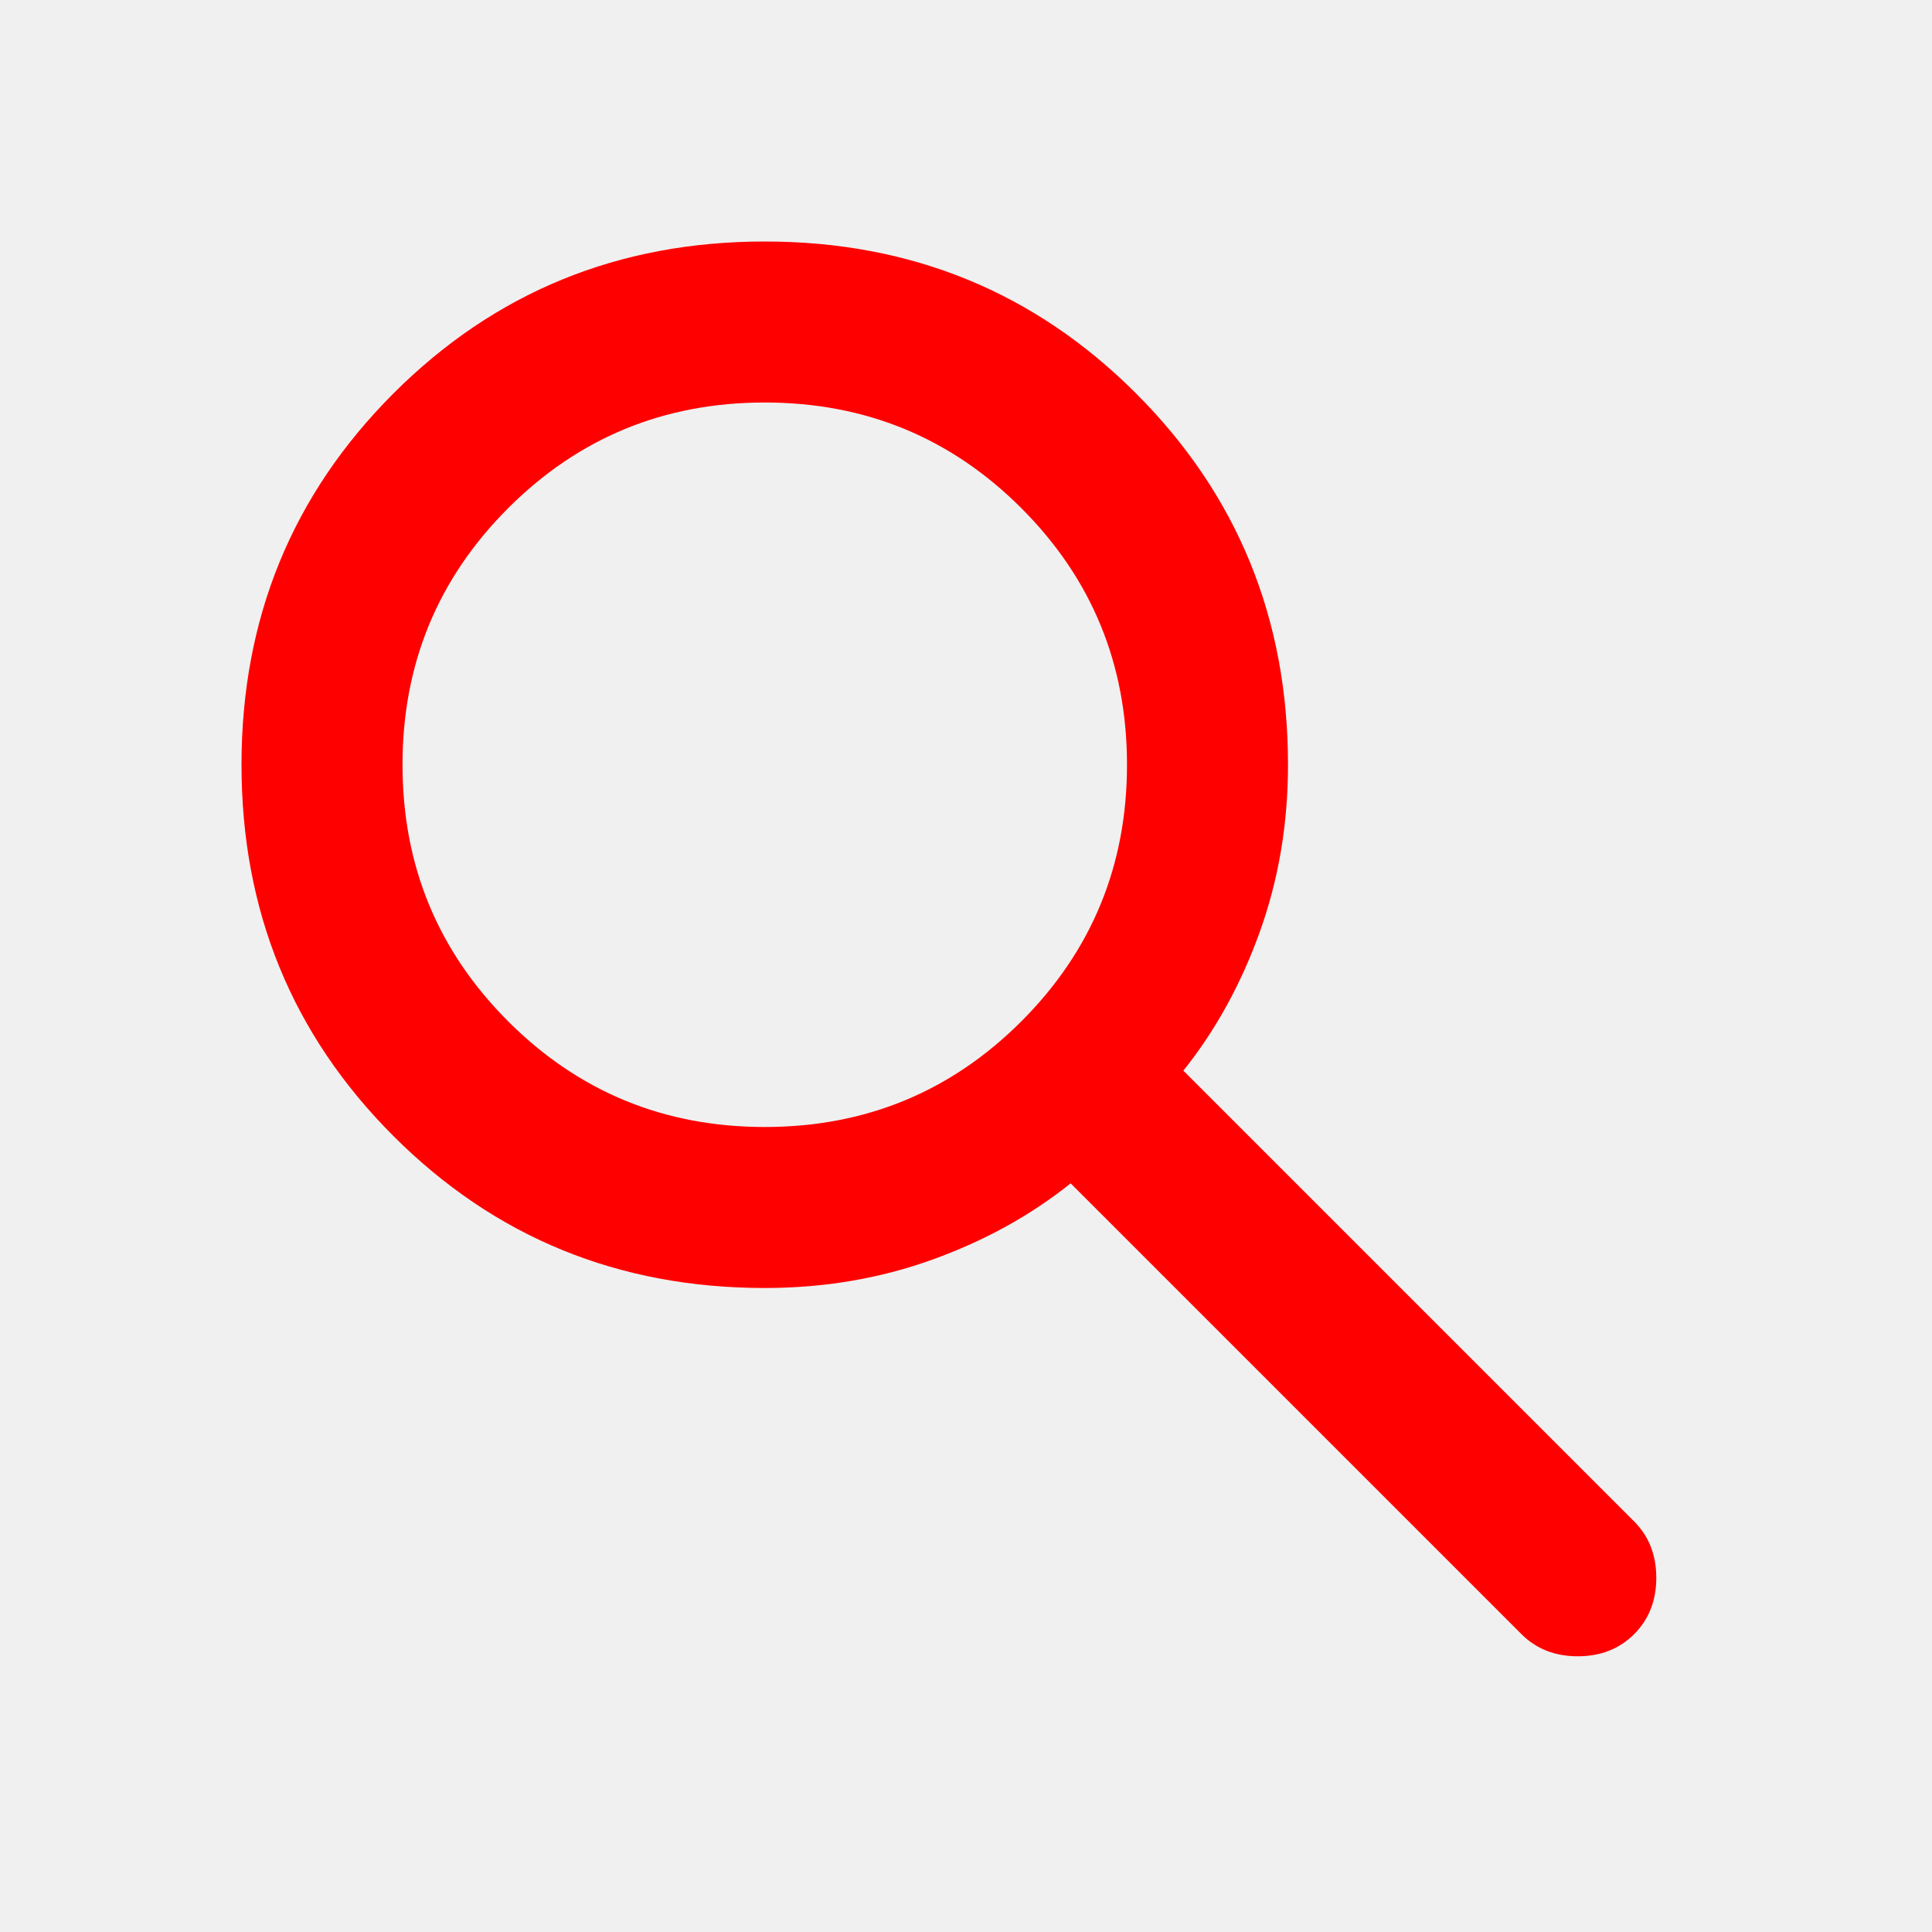
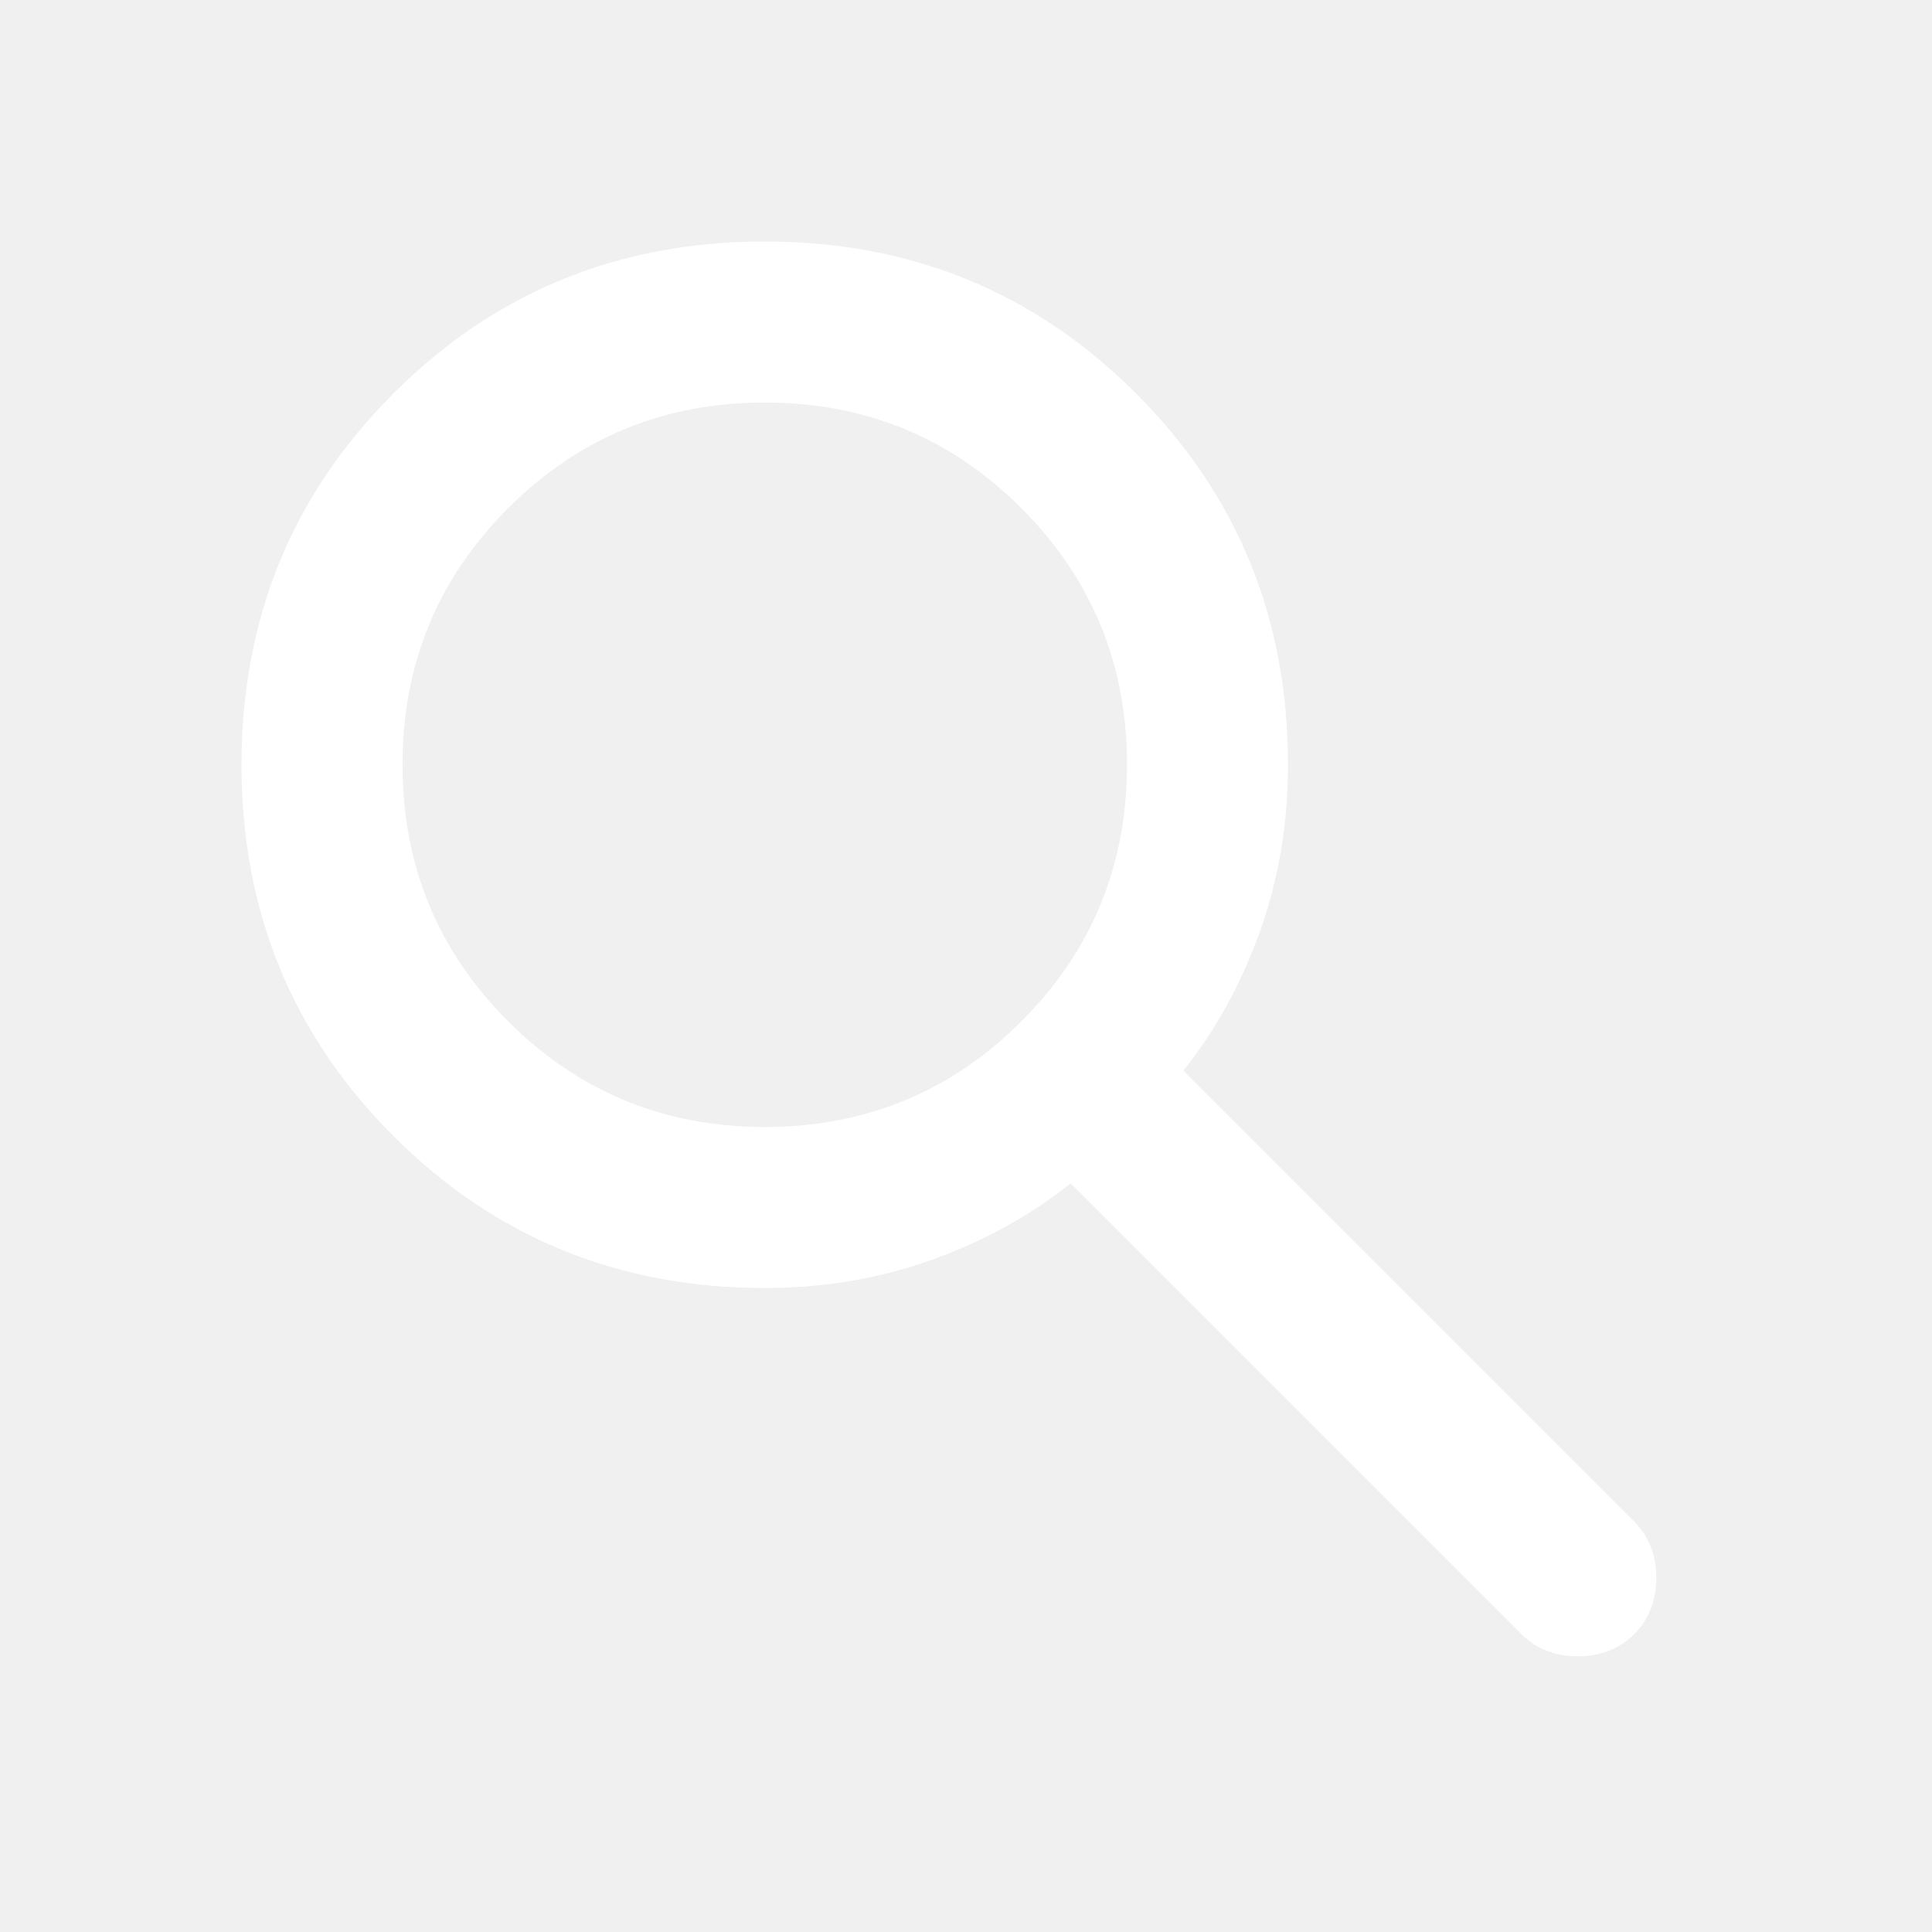
- <svg xmlns="http://www.w3.org/2000/svg" height="24px" viewBox="0 -960 960 960" width="24px" fill="#FF0000">
+ <svg xmlns="http://www.w3.org/2000/svg" height="24px" viewBox="0 -960 960 960" width="24px" fill="#FFFFFF">
  <path d="M380-320q-109 0-184.5-75.5T120-580q0-109 75.5-184.5T380-840q109 0 184.5 75.5T640-580q0 44-14 83t-38 69l224 224q11 11 11 28t-11 28q-11 11-28 11t-28-11L532-372q-30 24-69 38t-83 14Zm0-80q75 0 127.5-52.5T560-580q0-75-52.5-127.5T380-760q-75 0-127.5 52.5T200-580q0 75 52.5 127.5T380-400Z" />
</svg>
